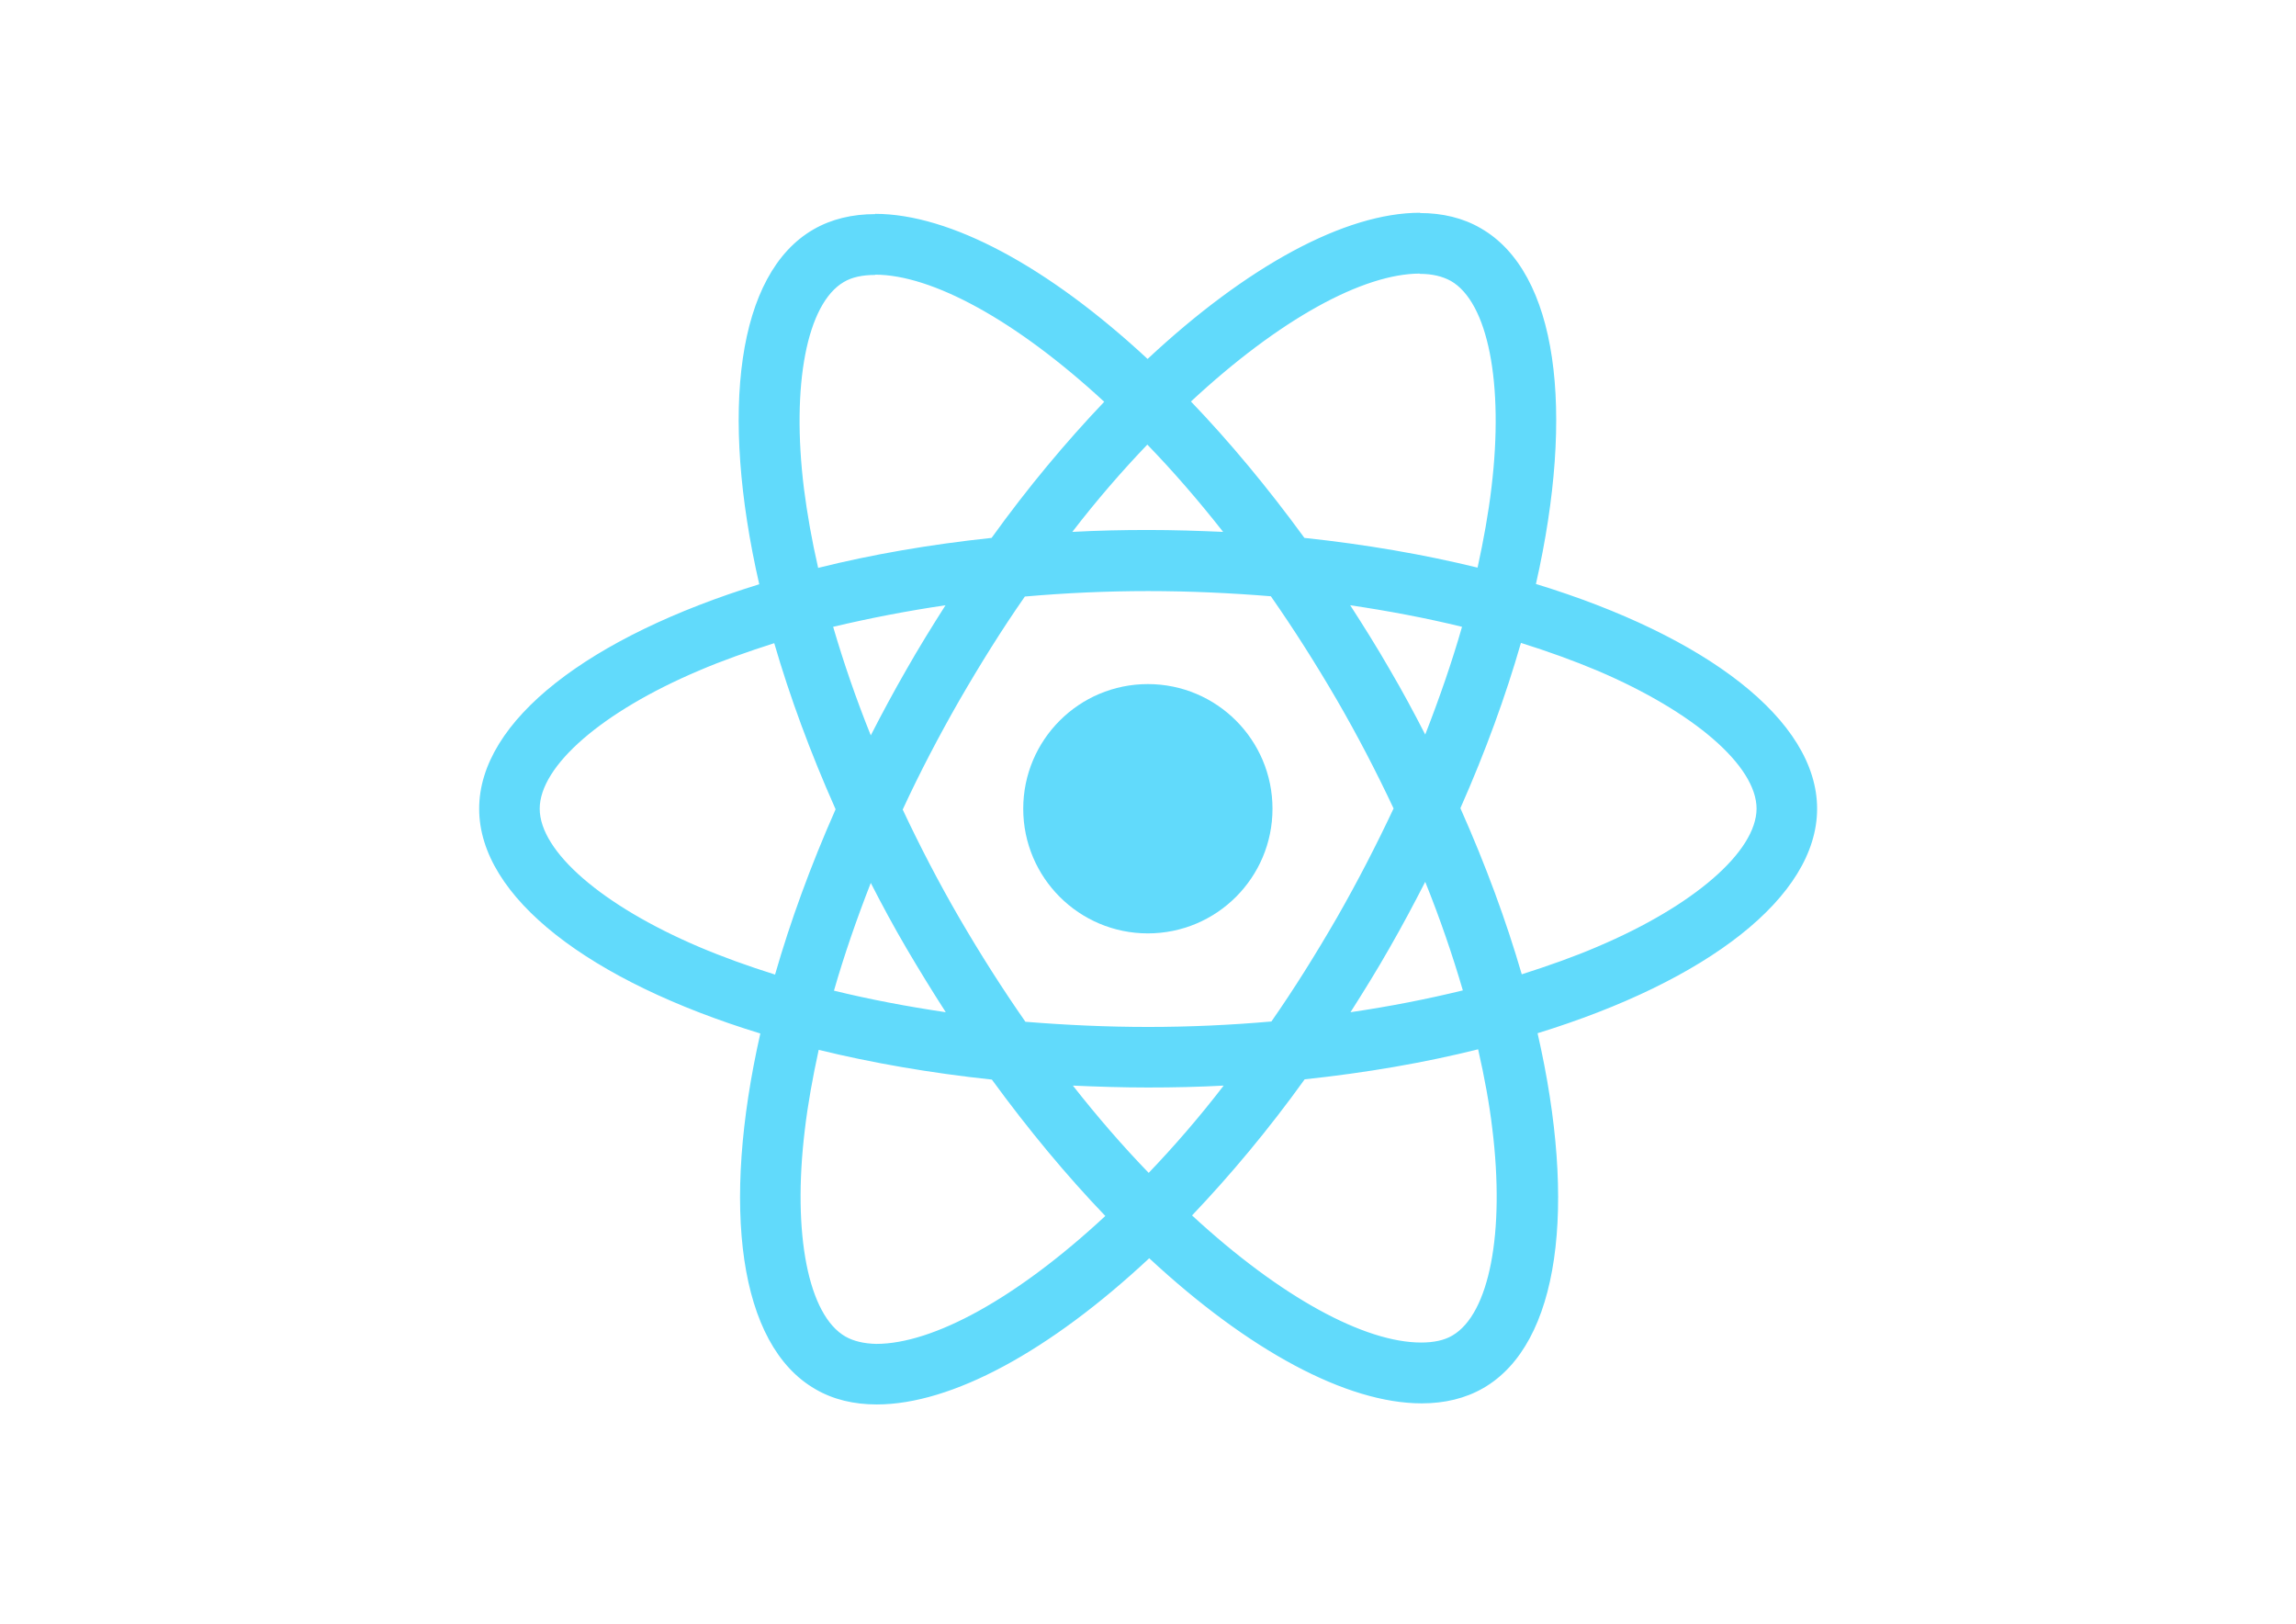
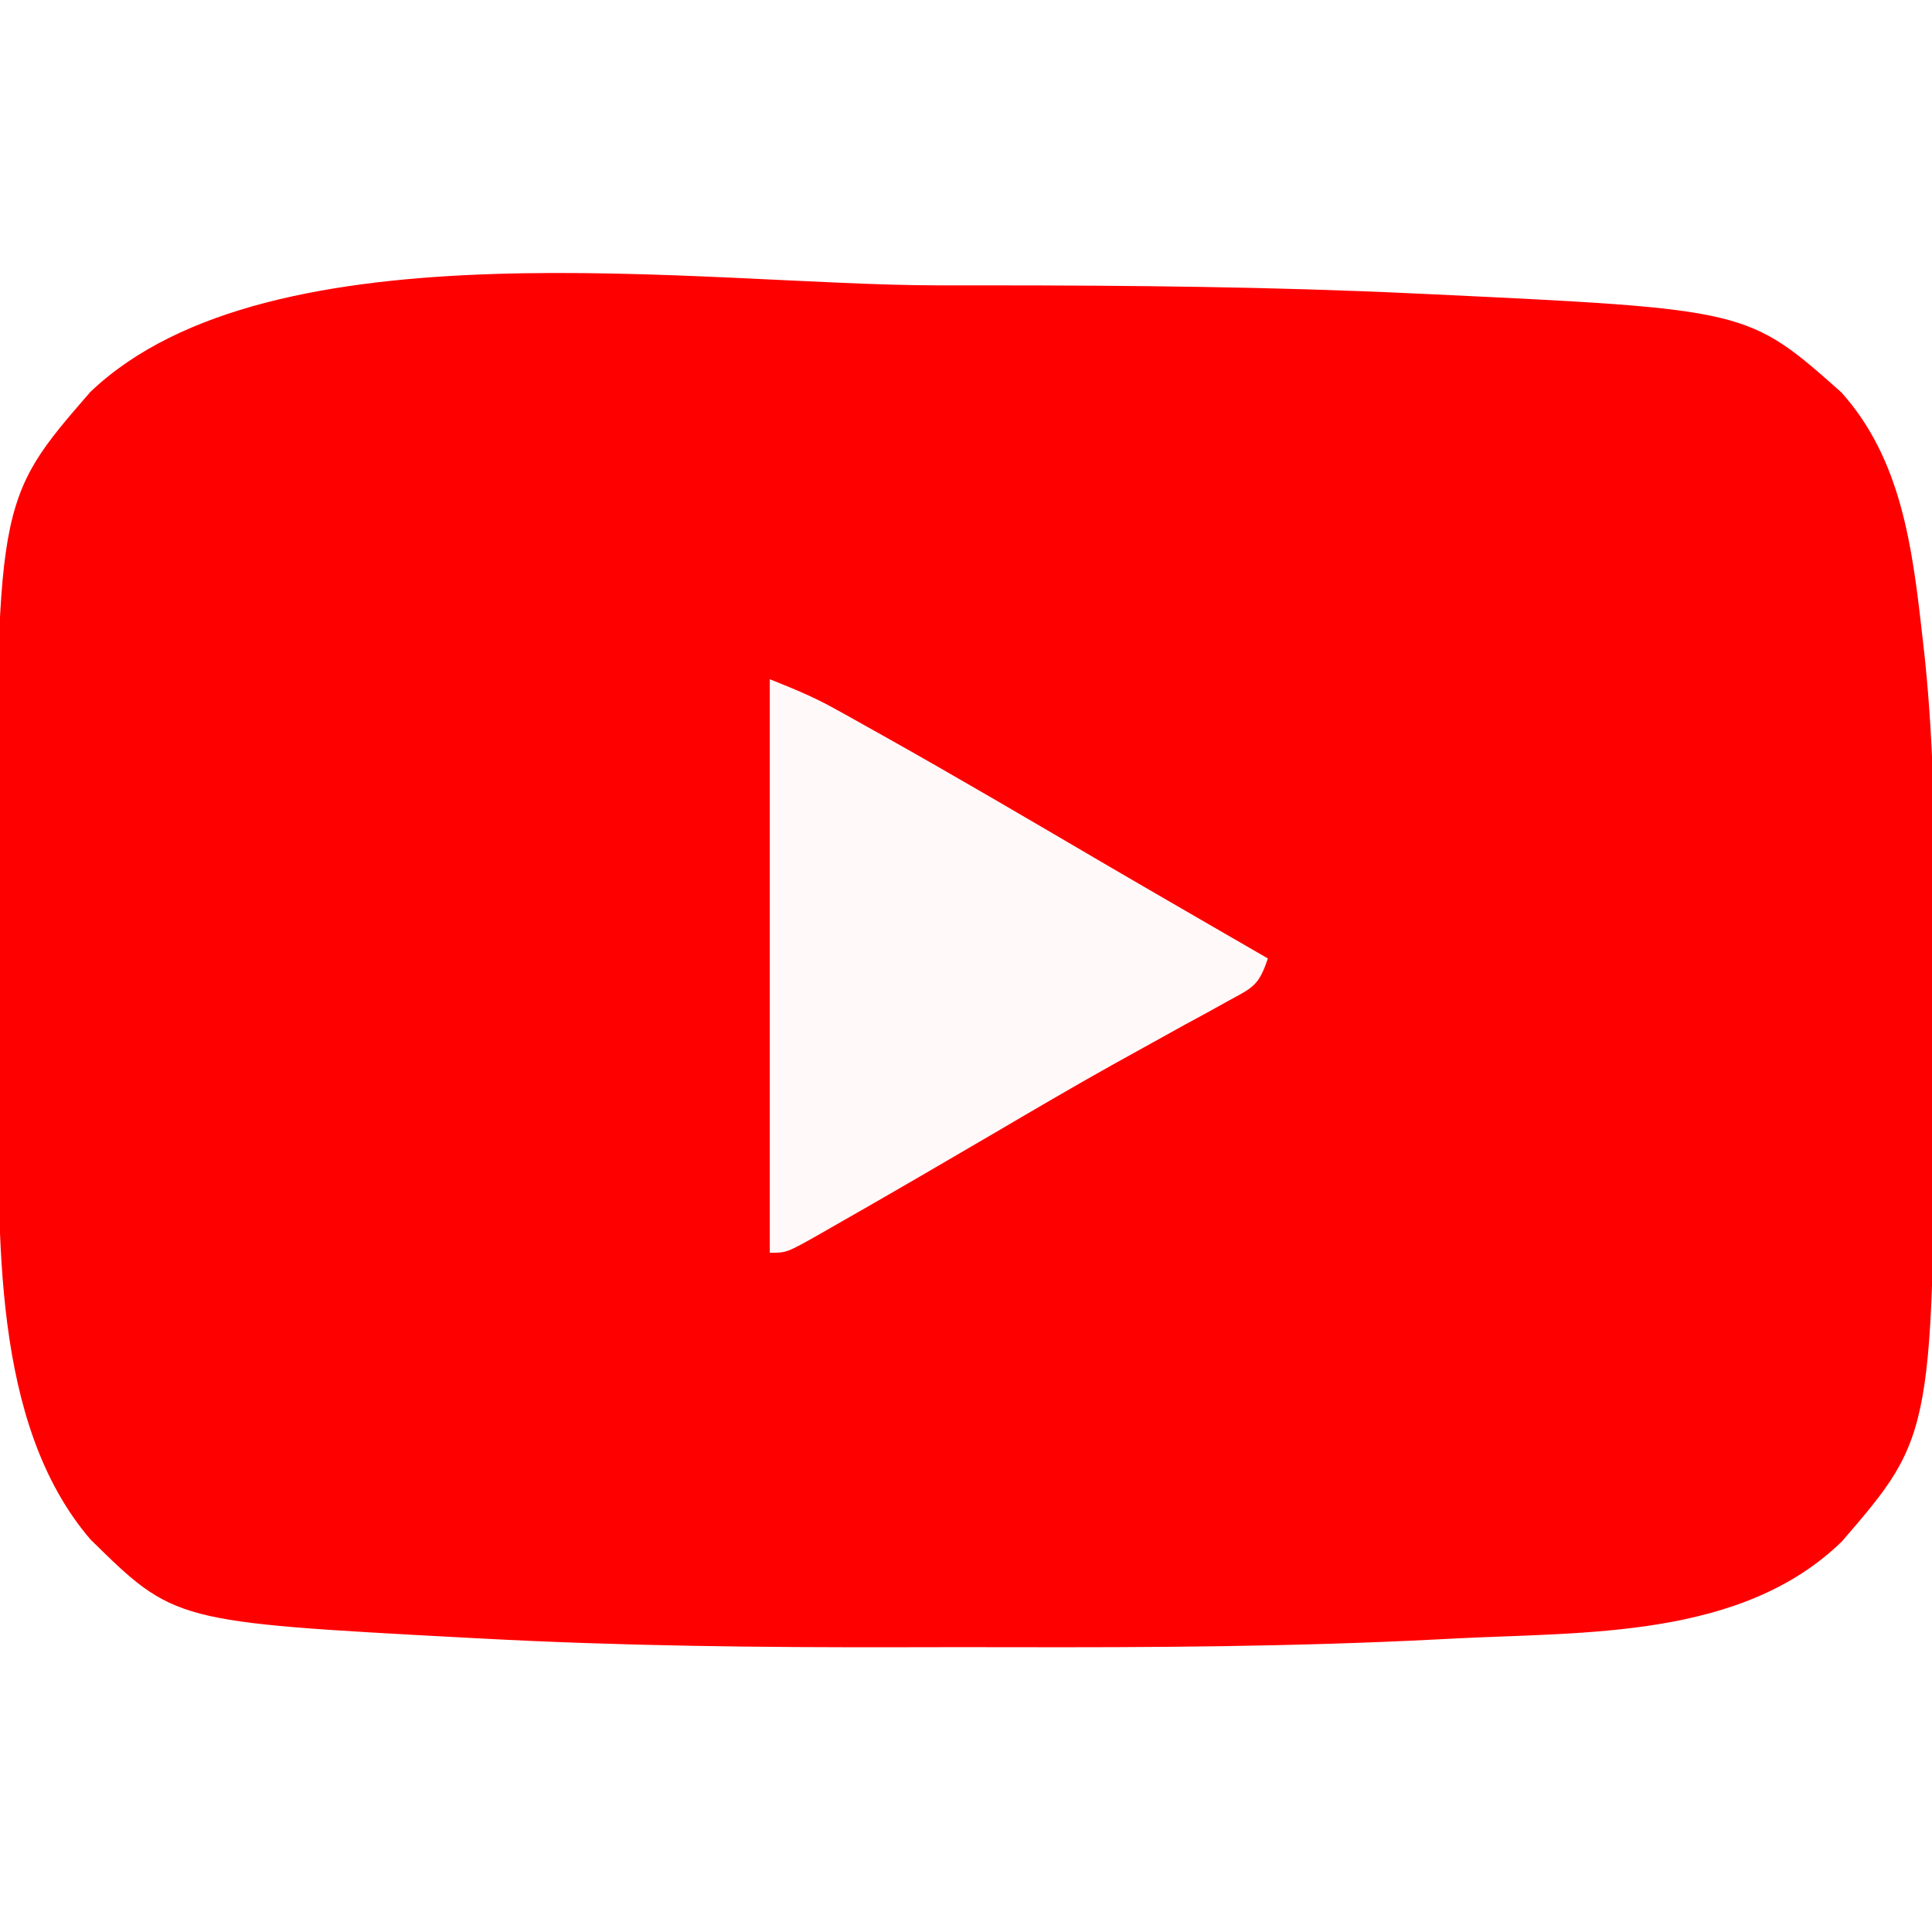
- <svg xmlns="http://www.w3.org/2000/svg" viewBox="0 0 841.9 595.3">
-   <g fill="#61DAFB">
-     <path d="M666.3 296.5c0-32.5-40.7-63.3-103.1-82.4 14.4-63.6 8-114.2-20.2-130.4-6.5-3.8-14.1-5.6-22.4-5.6v22.3c4.6 0 8.3.9 11.4 2.6 13.6 7.8 19.5 37.5 14.9 75.7-1.1 9.4-2.9 19.3-5.1 29.4-19.6-4.8-41-8.5-63.5-10.9-13.5-18.5-27.5-35.3-41.6-50 32.6-30.3 63.2-46.9 84-46.9V78c-27.5 0-63.5 19.6-99.9 53.6-36.4-33.8-72.4-53.2-99.9-53.2v22.3c20.7 0 51.4 16.5 84 46.6-14 14.7-28 31.4-41.3 49.9-22.6 2.4-44 6.1-63.6 11-2.3-10-4-19.7-5.2-29-4.7-38.2 1.1-67.9 14.6-75.8 3-1.8 6.9-2.6 11.5-2.6V78.5c-8.4 0-16 1.8-22.6 5.6-28.1 16.2-34.4 66.7-19.9 130.1-62.2 19.2-102.7 49.9-102.7 82.3 0 32.5 40.7 63.3 103.1 82.4-14.4 63.6-8 114.2 20.2 130.4 6.5 3.8 14.1 5.6 22.5 5.6 27.5 0 63.5-19.6 99.9-53.6 36.4 33.8 72.4 53.2 99.9 53.2 8.4 0 16-1.8 22.6-5.6 28.1-16.2 34.4-66.7 19.9-130.1 62-19.1 102.5-49.9 102.5-82.3zm-130.2-66.7c-3.7 12.9-8.3 26.2-13.5 39.5-4.1-8-8.4-16-13.1-24-4.6-8-9.5-15.8-14.4-23.4 14.2 2.1 27.9 4.7 41 7.9zm-45.8 106.5c-7.8 13.5-15.8 26.3-24.1 38.2-14.9 1.3-30 2-45.2 2-15.1 0-30.2-.7-45-1.9-8.3-11.9-16.4-24.6-24.2-38-7.6-13.1-14.5-26.4-20.8-39.8 6.2-13.4 13.2-26.8 20.7-39.9 7.8-13.5 15.8-26.3 24.1-38.2 14.9-1.3 30-2 45.2-2 15.1 0 30.2.7 45 1.9 8.3 11.9 16.4 24.6 24.2 38 7.6 13.1 14.5 26.4 20.8 39.8-6.3 13.4-13.2 26.8-20.7 39.9zm32.3-13c5.4 13.4 10 26.8 13.8 39.8-13.1 3.2-26.9 5.9-41.2 8 4.9-7.7 9.8-15.6 14.4-23.7 4.6-8 8.9-16.1 13-24.1zM421.2 430c-9.3-9.6-18.6-20.3-27.8-32 9 .4 18.2.7 27.5.7 9.4 0 18.7-.2 27.8-.7-9 11.7-18.3 22.4-27.5 32zm-74.4-58.9c-14.2-2.1-27.9-4.7-41-7.9 3.7-12.9 8.3-26.2 13.5-39.5 4.1 8 8.4 16 13.1 24 4.7 8 9.5 15.8 14.4 23.4zM420.7 163c9.3 9.6 18.6 20.3 27.8 32-9-.4-18.2-.7-27.5-.7-9.4 0-18.7.2-27.8.7 9-11.7 18.3-22.4 27.5-32zm-74 58.9c-4.9 7.7-9.8 15.6-14.4 23.7-4.6 8-8.9 16-13 24-5.4-13.4-10-26.8-13.8-39.8 13.1-3.1 26.9-5.8 41.2-7.9zm-90.5 125.2c-35.4-15.1-58.3-34.9-58.3-50.6 0-15.7 22.9-35.6 58.3-50.6 8.6-3.7 18-7 27.7-10.1 5.7 19.6 13.2 40 22.5 60.9-9.2 20.8-16.6 41.1-22.2 60.6-9.9-3.1-19.3-6.5-28-10.2zM310 490c-13.6-7.8-19.5-37.5-14.9-75.7 1.1-9.4 2.9-19.3 5.1-29.4 19.6 4.8 41 8.5 63.5 10.9 13.5 18.5 27.5 35.3 41.6 50-32.6 30.3-63.2 46.9-84 46.9-4.5-.1-8.3-1-11.3-2.7zm237.2-76.2c4.7 38.2-1.1 67.9-14.6 75.8-3 1.8-6.9 2.6-11.5 2.6-20.7 0-51.4-16.5-84-46.6 14-14.7 28-31.4 41.3-49.9 22.6-2.4 44-6.1 63.6-11 2.3 10.1 4.1 19.8 5.2 29.1zm38.5-66.7c-8.6 3.7-18 7-27.7 10.1-5.7-19.6-13.2-40-22.5-60.9 9.2-20.8 16.6-41.1 22.2-60.6 9.9 3.1 19.3 6.5 28.1 10.2 35.4 15.1 58.3 34.9 58.3 50.6-.1 15.7-23 35.6-58.4 50.6zM320.8 78.4z" />
-     <circle cx="420.9" cy="296.5" r="45.7" />
-     <path d="M520.5 78.1z" />
-   </g>
+ <svg xmlns="http://www.w3.org/2000/svg" version="1.1" width="256" height="256">
+   <path d="M0 0 C2.253 0.001 4.506 0.001 6.759 0.001 C25.489 0.007 44.192 0.185 62.905 1.064 C64.188 1.123 64.188 1.123 65.498 1.183 C107.306 3.171 107.306 3.171 119.717 14.189 C127.624 23.012 129.102 34.63 130.385 46.013 C130.511 47.129 130.638 48.245 130.768 49.395 C132.036 61.657 132.135 73.887 132.053 86.204 C132.03 90.016 132.033 93.828 132.039 97.64 C131.977 152.275 131.977 152.275 119.78 166.439 C106.514 179.325 85.885 178.416 68.471 179.298 C67.668 179.34 66.864 179.382 66.037 179.425 C47.124 180.39 28.219 180.496 9.285 180.45 C4.592 180.438 -0.102 180.445 -4.796 180.456 C-23.395 180.495 -41.953 180.296 -60.529 179.298 C-61.272 179.259 -62.014 179.221 -62.78 179.181 C-101.161 177.116 -101.161 177.116 -112.283 166.189 C-125.505 150.804 -124.413 125.345 -124.486 106.181 C-124.492 104.976 -124.497 103.771 -124.503 102.53 C-124.513 99.99 -124.519 97.451 -124.523 94.911 C-124.533 91.122 -124.564 87.333 -124.595 83.544 C-124.833 28.551 -124.833 28.551 -112.31 14.122 C-88.372 -8.709 -30.986 -0.019 0 0 Z " fill="#FF0000" transform="translate(124.2828,37.81112)" />
+   <path d="M0 0 C3.086 1.235 5.739 2.312 8.582 3.891 C9.254 4.263 9.926 4.636 10.619 5.019 C11.343 5.425 12.067 5.832 12.812 6.25 C13.587 6.683 14.362 7.115 15.16 7.561 C24.858 13.003 34.441 18.644 44.035 24.266 C48.682 26.983 53.34 29.68 58 32.375 C58.813 32.845 59.627 33.316 60.465 33.801 C62.31 34.867 64.155 35.934 66 37 C64.784 40.648 63.997 40.853 60.715 42.645 C59.804 43.15 58.892 43.655 57.953 44.175 C56.958 44.715 55.963 45.256 54.938 45.812 C52.83 46.979 50.723 48.147 48.617 49.316 C47.525 49.921 46.433 50.526 45.308 51.149 C40.017 54.11 34.79 57.179 29.562 60.25 C22.601 64.323 15.638 68.392 8.625 72.375 C7.644 72.938 7.644 72.938 6.643 73.513 C2.235 76 2.235 76 0 76 C0 50.92 0 25.84 0 0 Z " fill="#FFF9F9" transform="translate(102,90)" />
</svg>
